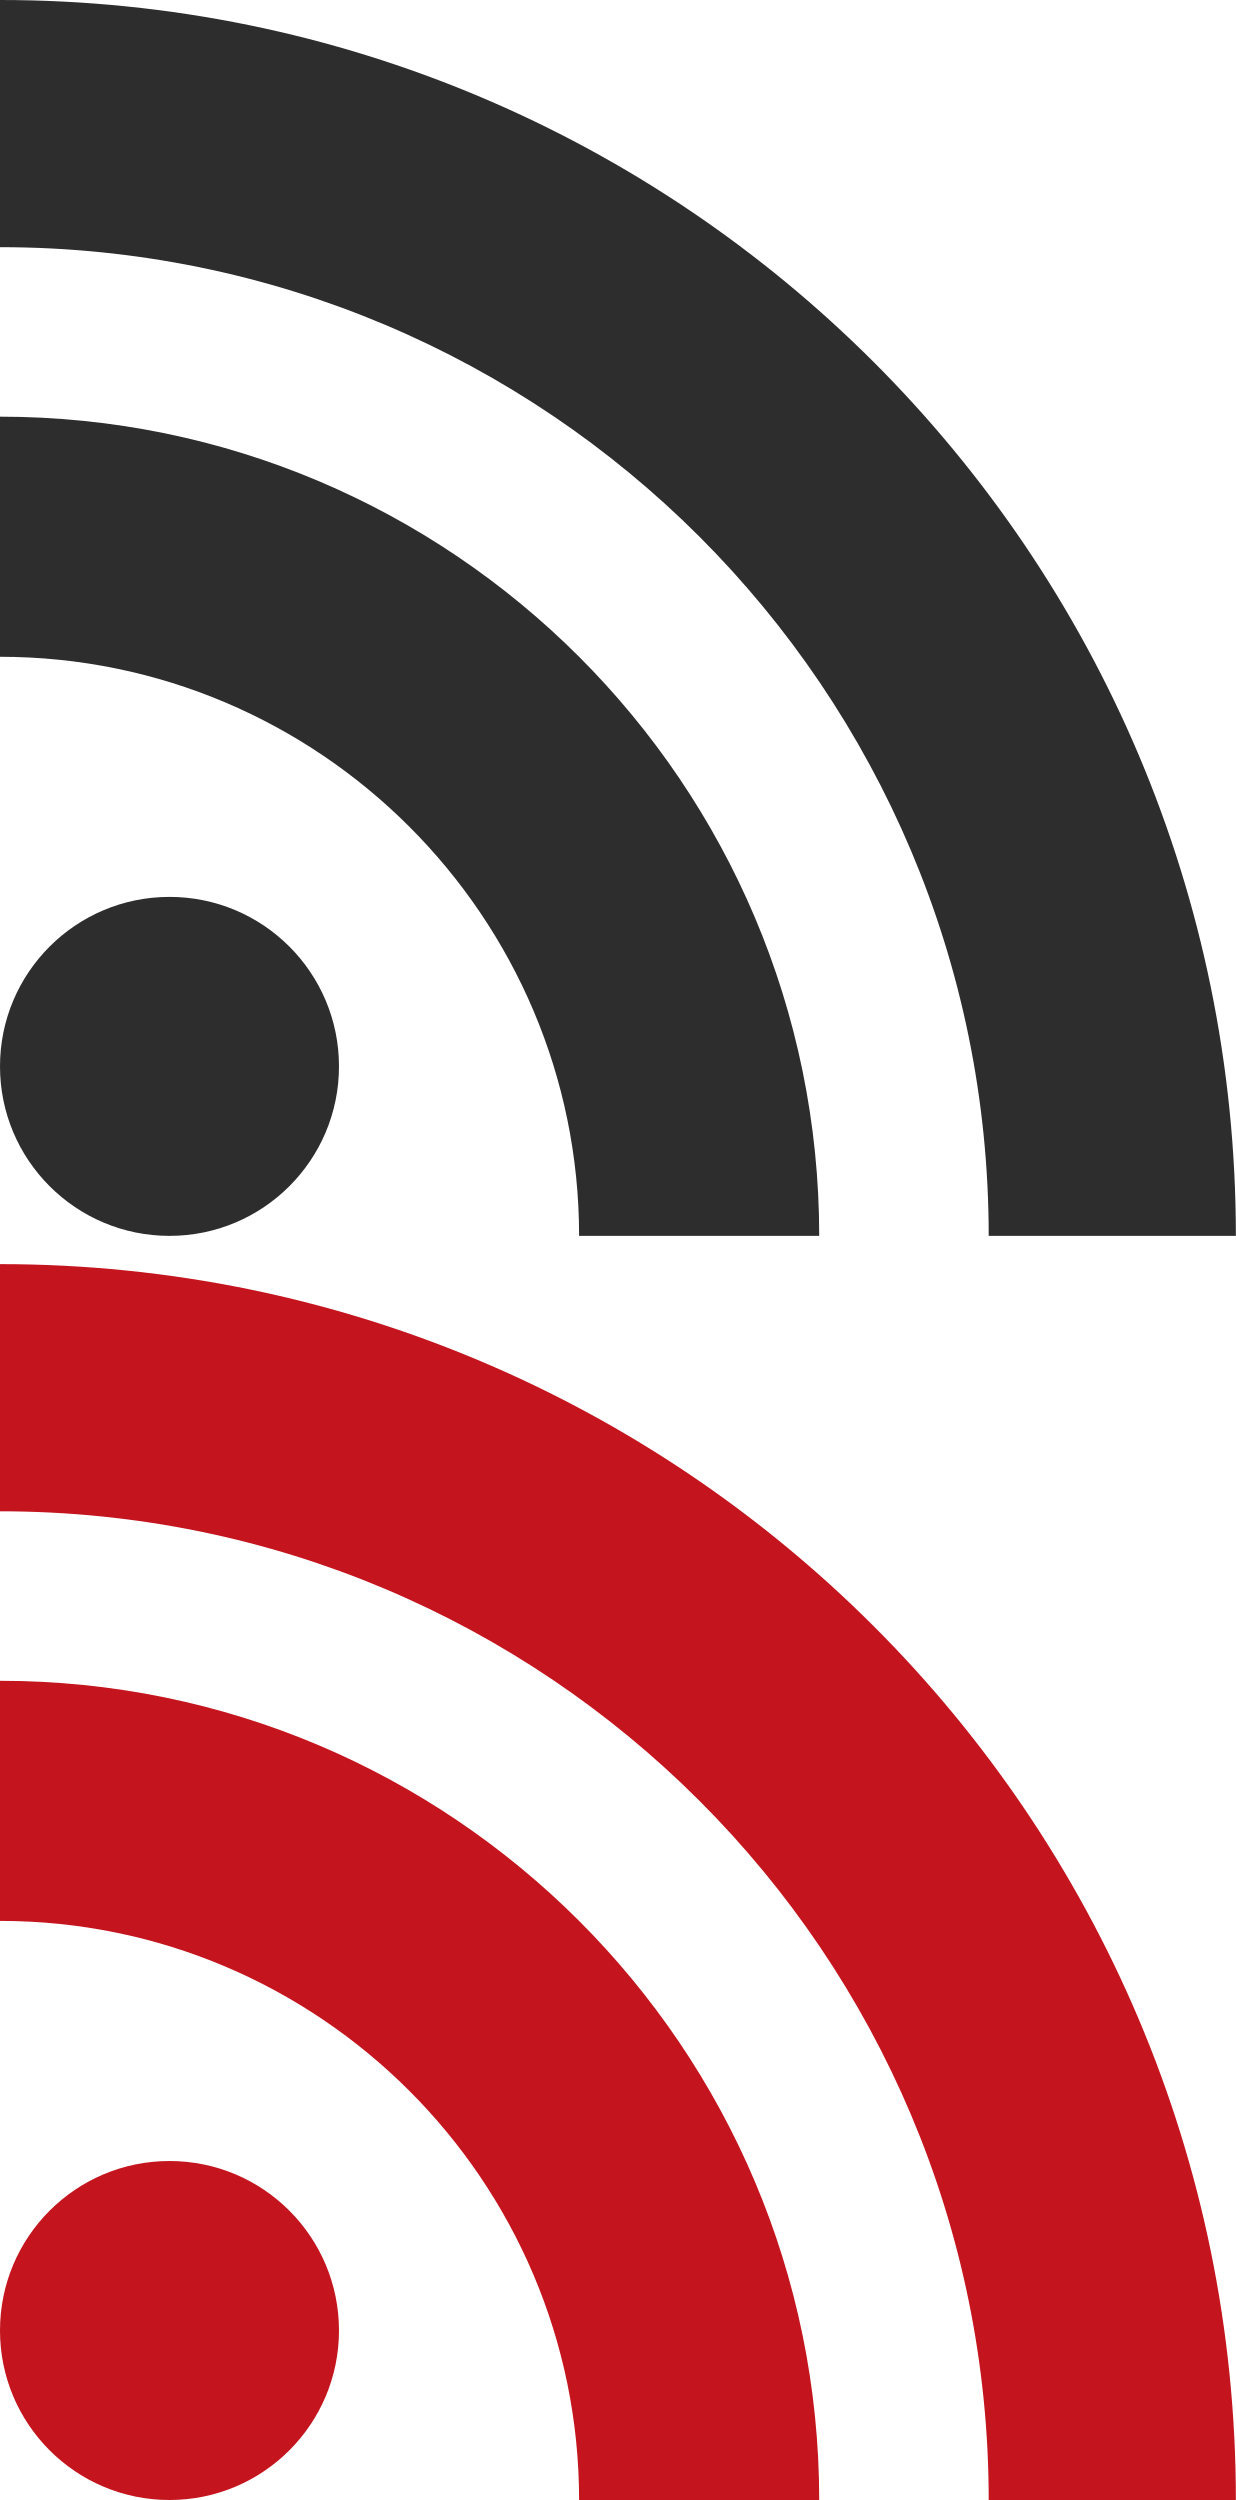
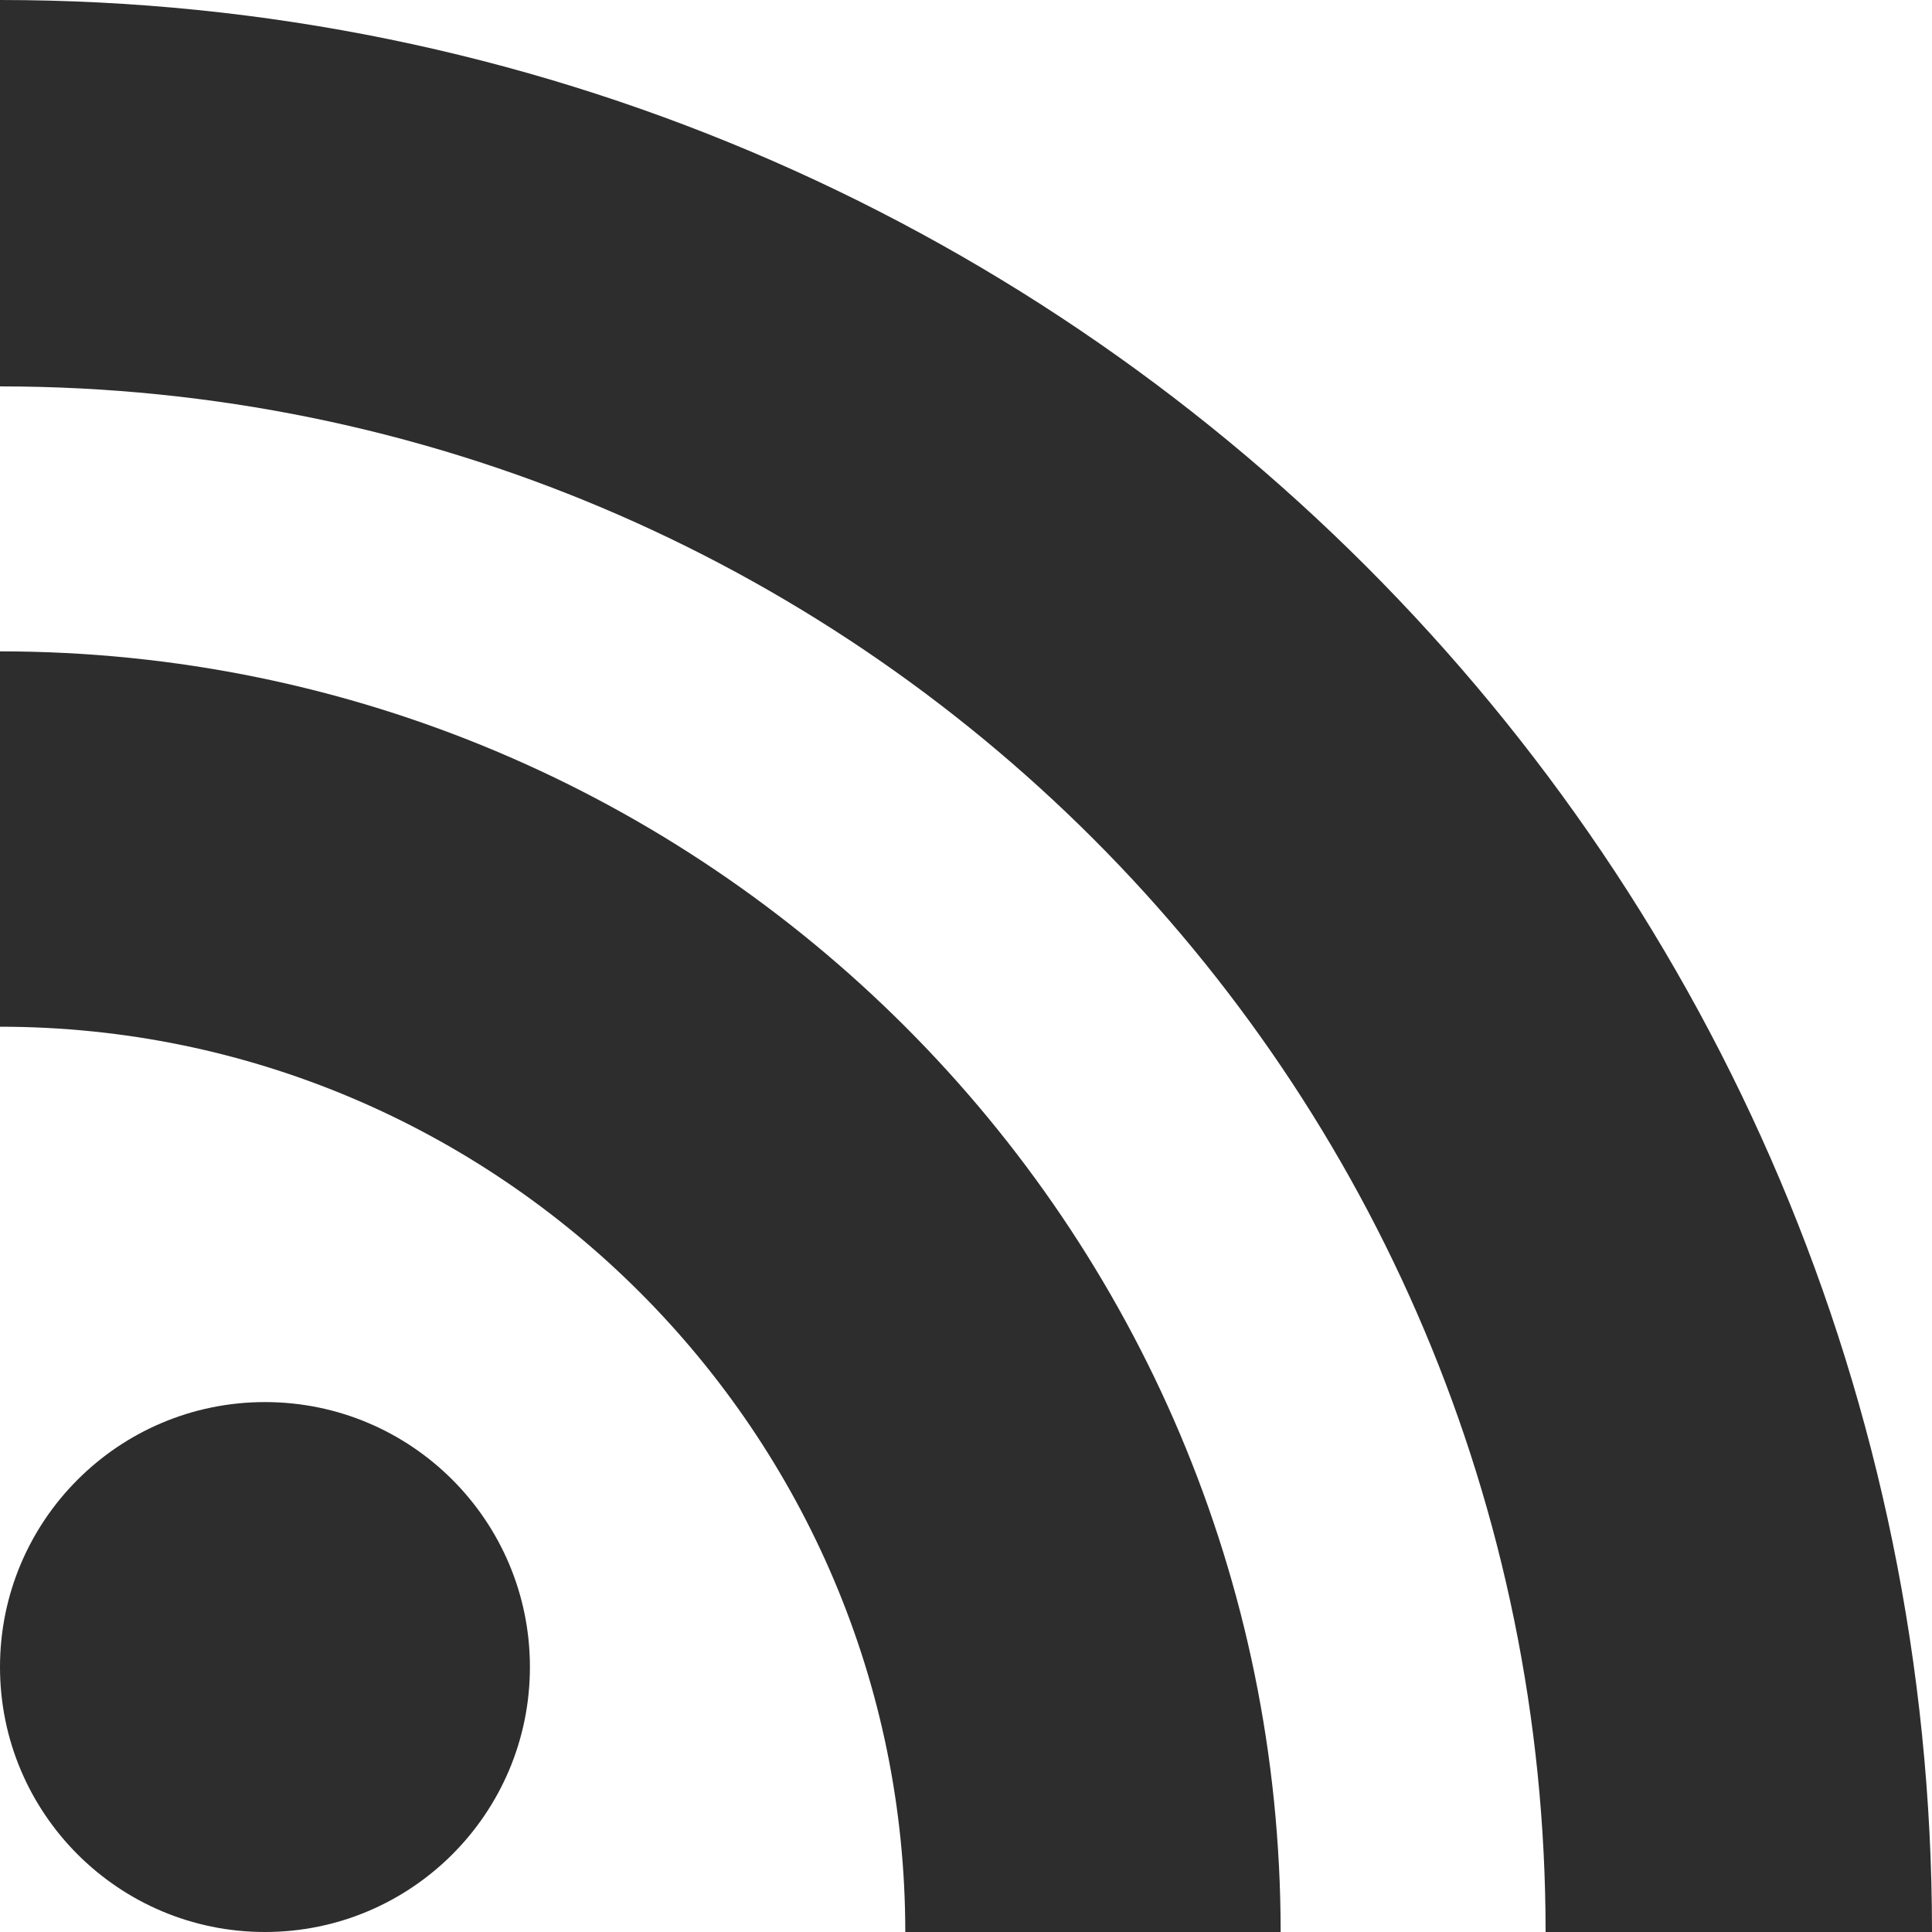
- <svg xmlns="http://www.w3.org/2000/svg" version="1.1" id="RSSicon" x="0px" y="0px" width="87.5px" height="177px" viewBox="22 19 87.5 177" enable-background="new 22 19 87.5 177" xml:space="preserve">
+ <svg xmlns="http://www.w3.org/2000/svg" version="1.1" id="RSSicon" x="0px" y="0px" width="87.5px" height="87.5px" viewBox="22 19 87.5 87.5" enable-background="new 22 19 87.5 87.5" xml:space="preserve">
  <circle fill="#2D2D2D" cx="34" cy="94.5" r="12" />
  <path fill="#2D2D2D" d="M80,106.5H63c0-22.6-18.4-41-41-41l0,0v-17C54,48.5,80,74.5,80,106.5z" />
  <path fill="#2D2D2D" d="M92,106.5c0-38.7-31.3-70-70-70V19c48.3,0,87.5,39.2,87.5,87.5H92z" />
-   <circle fill="#C4141D" cx="34" cy="184" r="12" />
-   <path fill="#C4141D" d="M80,196H63c0-22.6-18.4-41-41-41l0,0v-17C54,138,80,164,80,196z" />
-   <path fill="#C4141D" d="M92,196c0-38.7-31.3-70-70-70v-17.5c48.3,0,87.5,39.2,87.5,87.5H92z" />
</svg>
